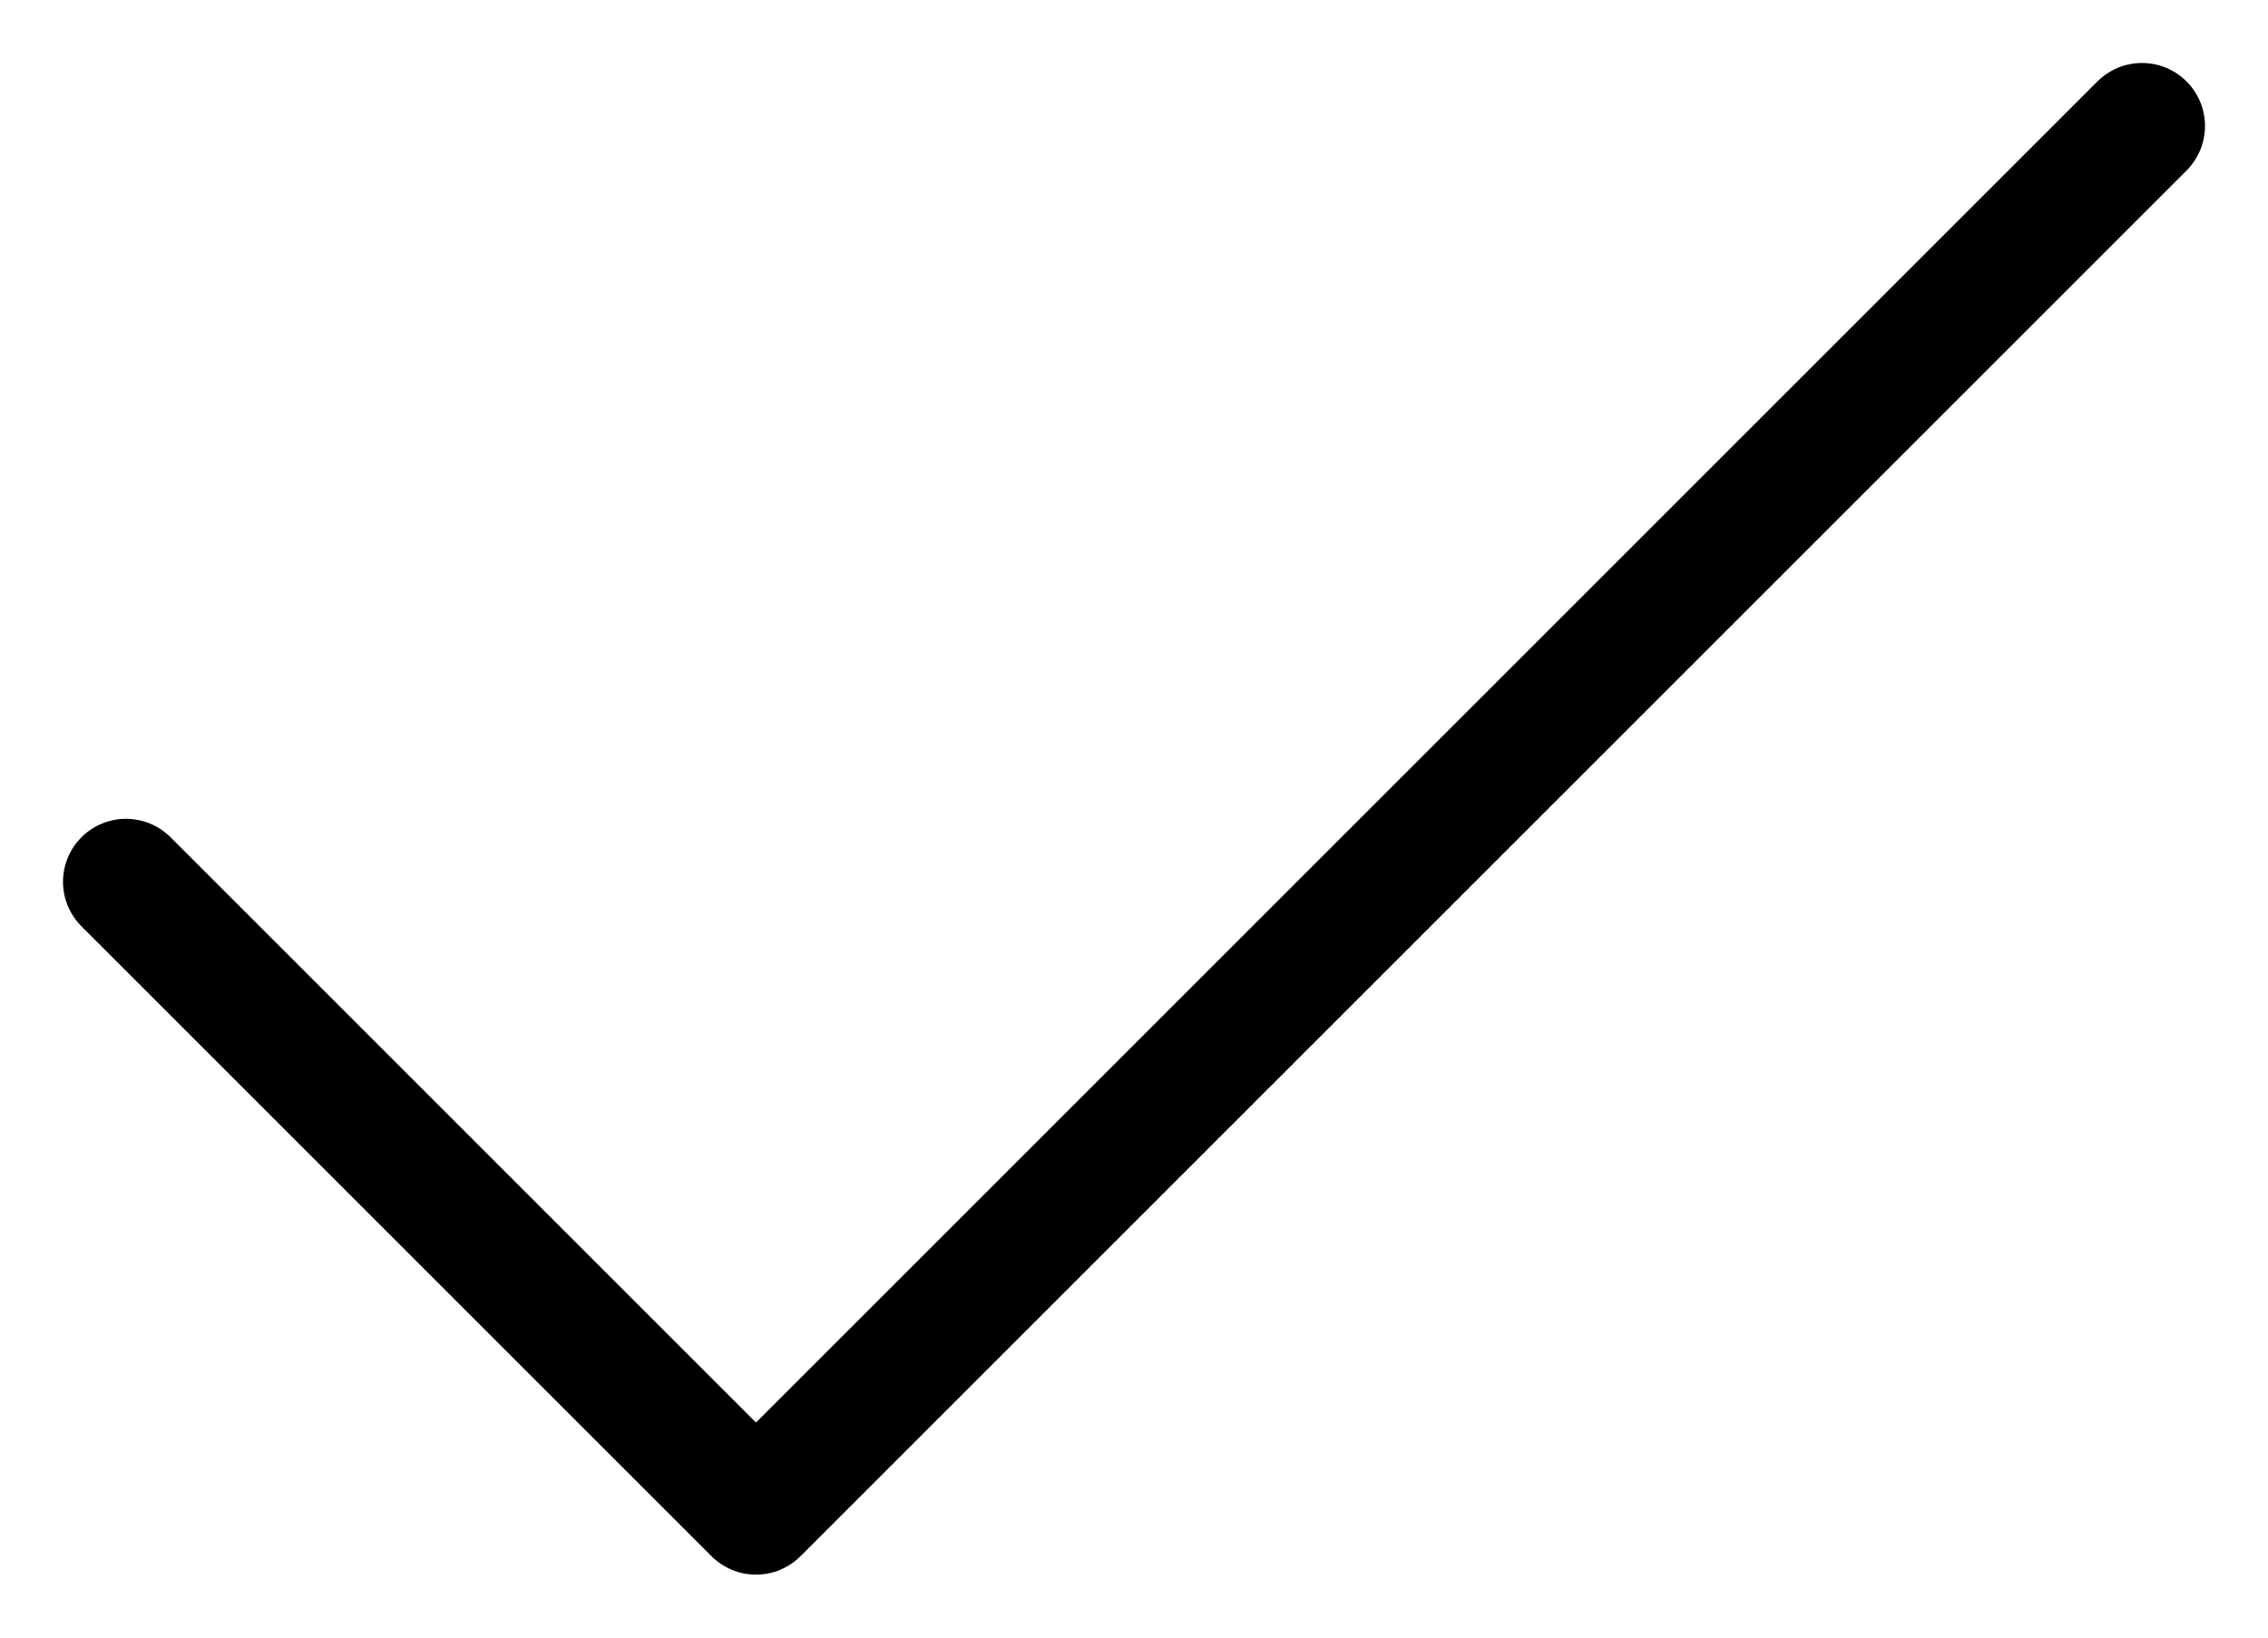
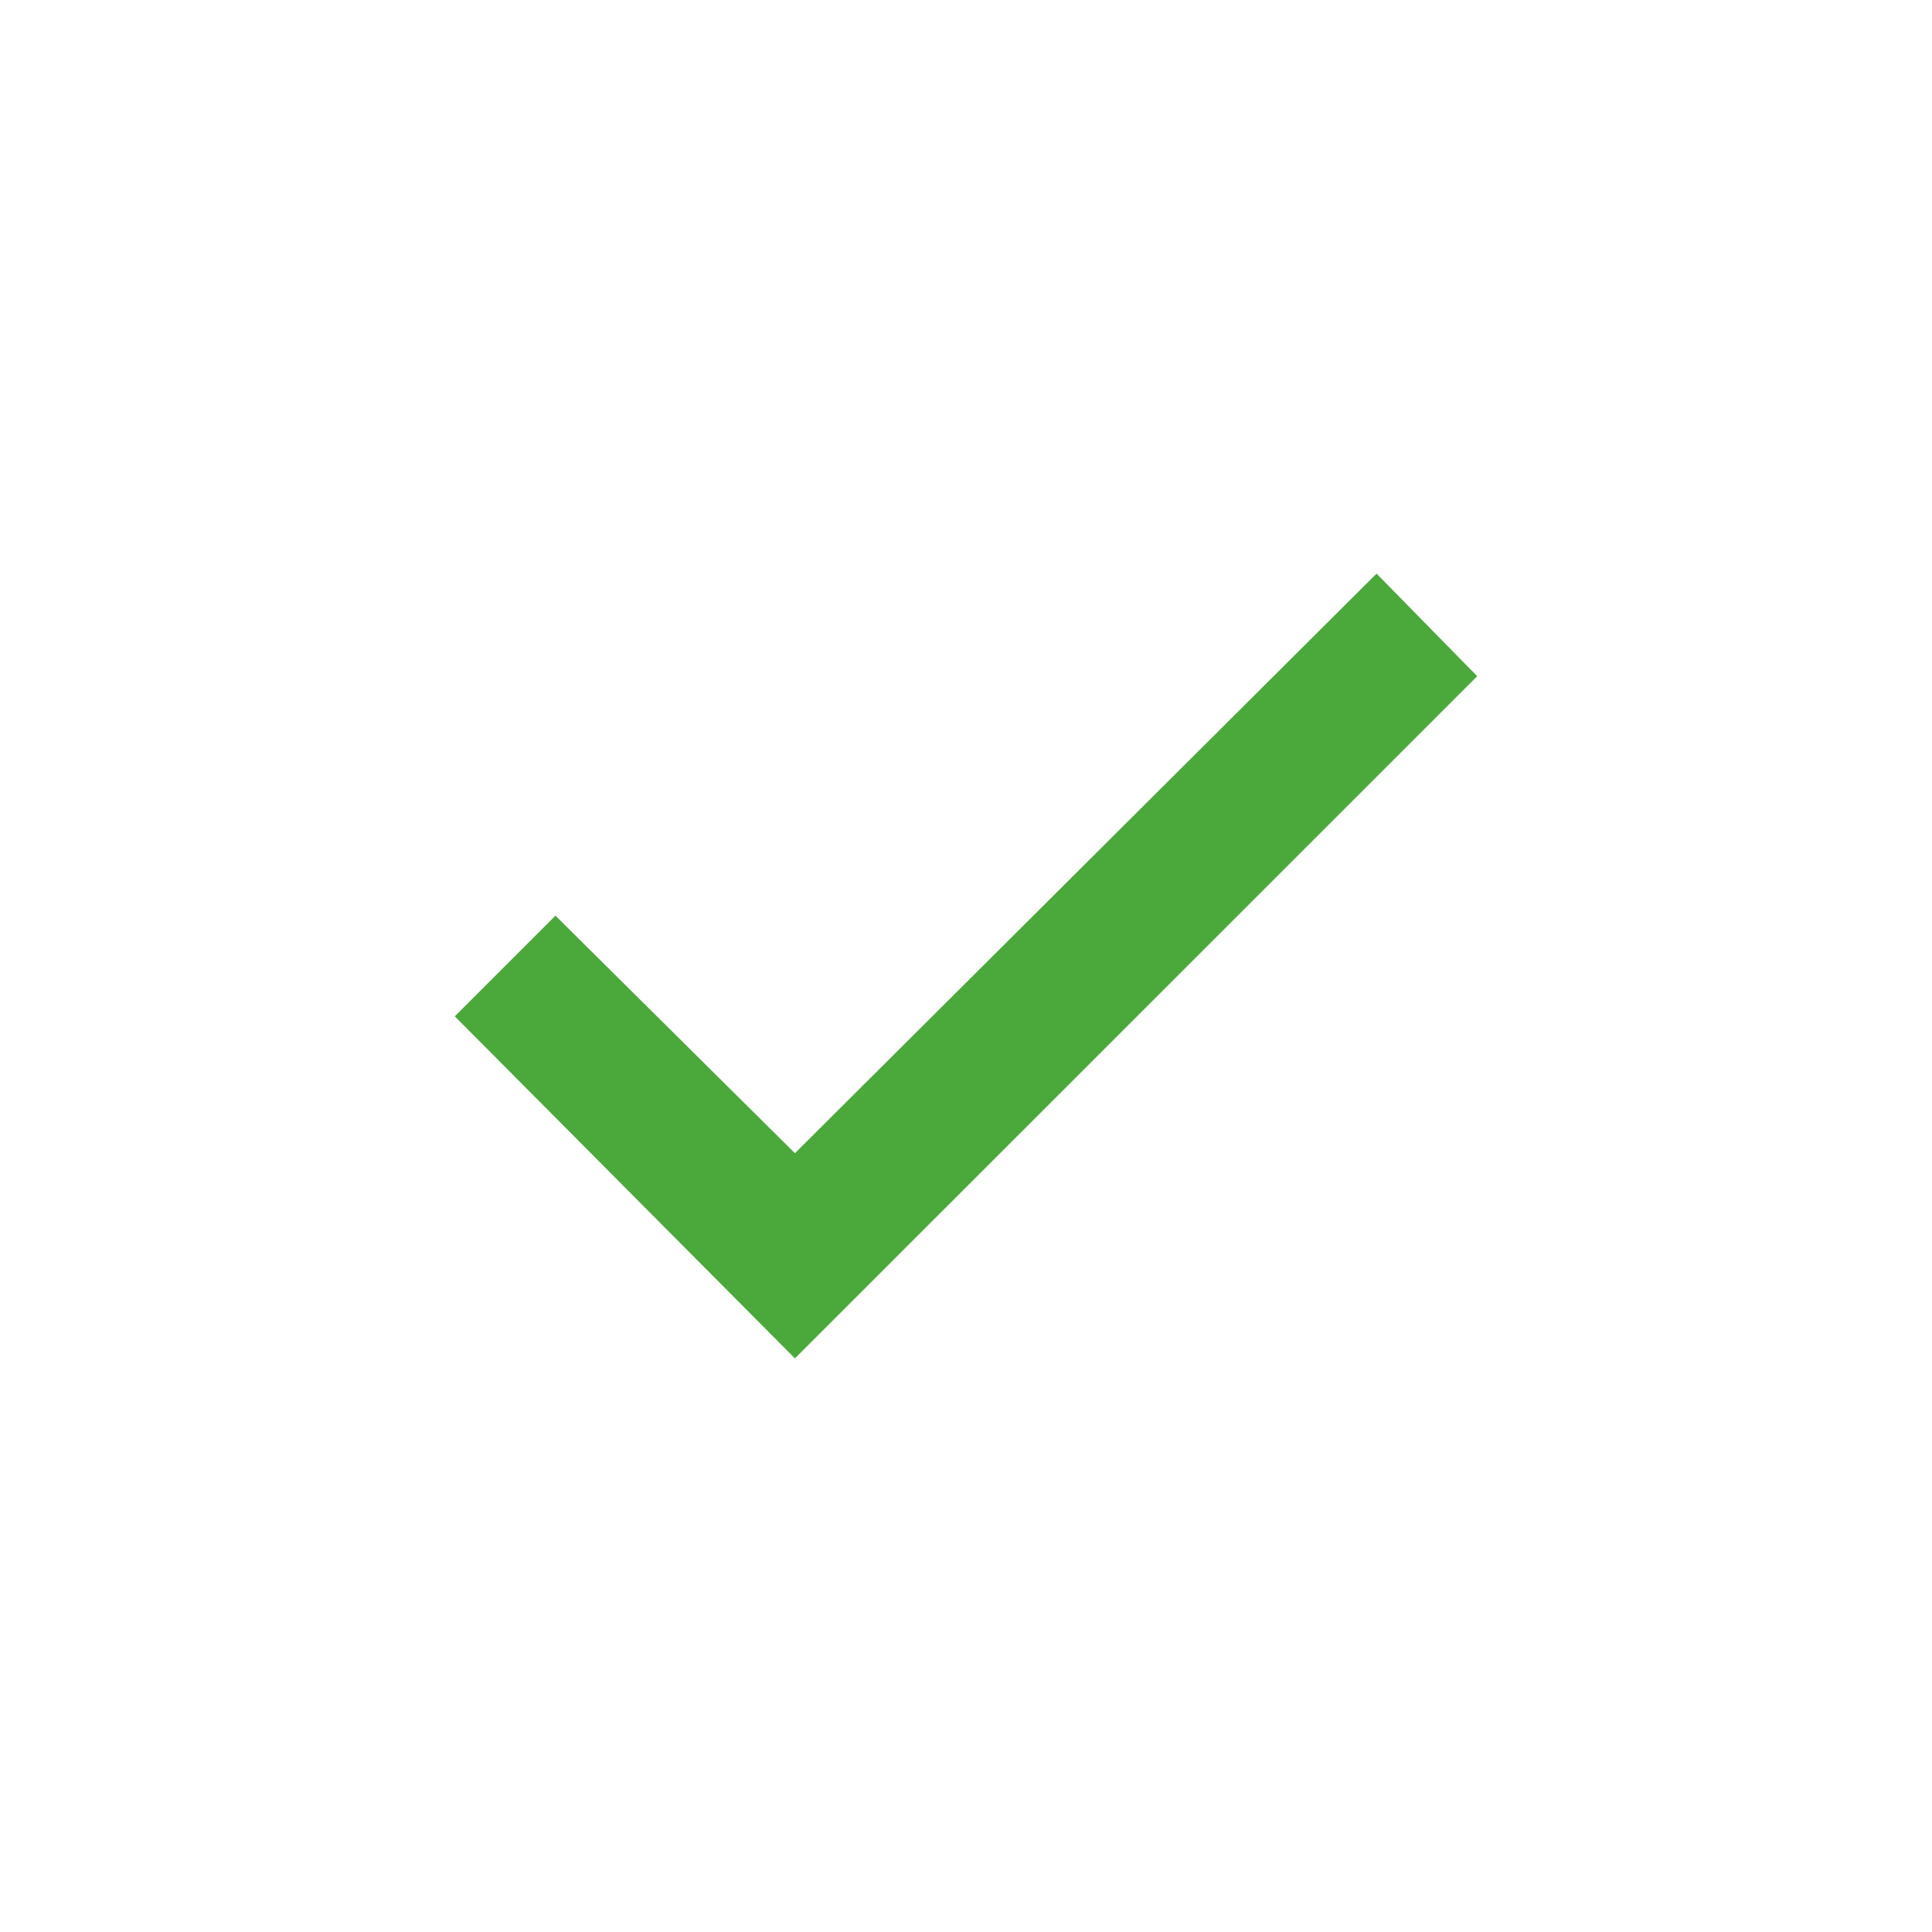
- <svg xmlns="http://www.w3.org/2000/svg" width="18" height="13" viewBox="0 0 18 13" fill="none">
-   <path d="M17 1L6 12L1 7" stroke="currentColor" stroke-linecap="round" stroke-linejoin="round" />
+ <svg xmlns="http://www.w3.org/2000/svg" width="20" height="20" viewBox="0 0 20 20" fill="none">
+   <mask id="mask0_9215_17591" style="mask-type:alpha" maskUnits="userSpaceOnUse" x="0" y="0" width="20" height="20">
+     <rect width="20" height="20" fill="#D9D9D9" />
+   </mask>
+   <g mask="url(#mask0_9215_17591)">
+     <path d="M8.229 14.062L4.708 10.521L5.75 9.479L8.229 11.938L14.25 5.938L15.292 7L8.229 14.062Z" fill="#4BA83B" />
+   </g>
</svg>
